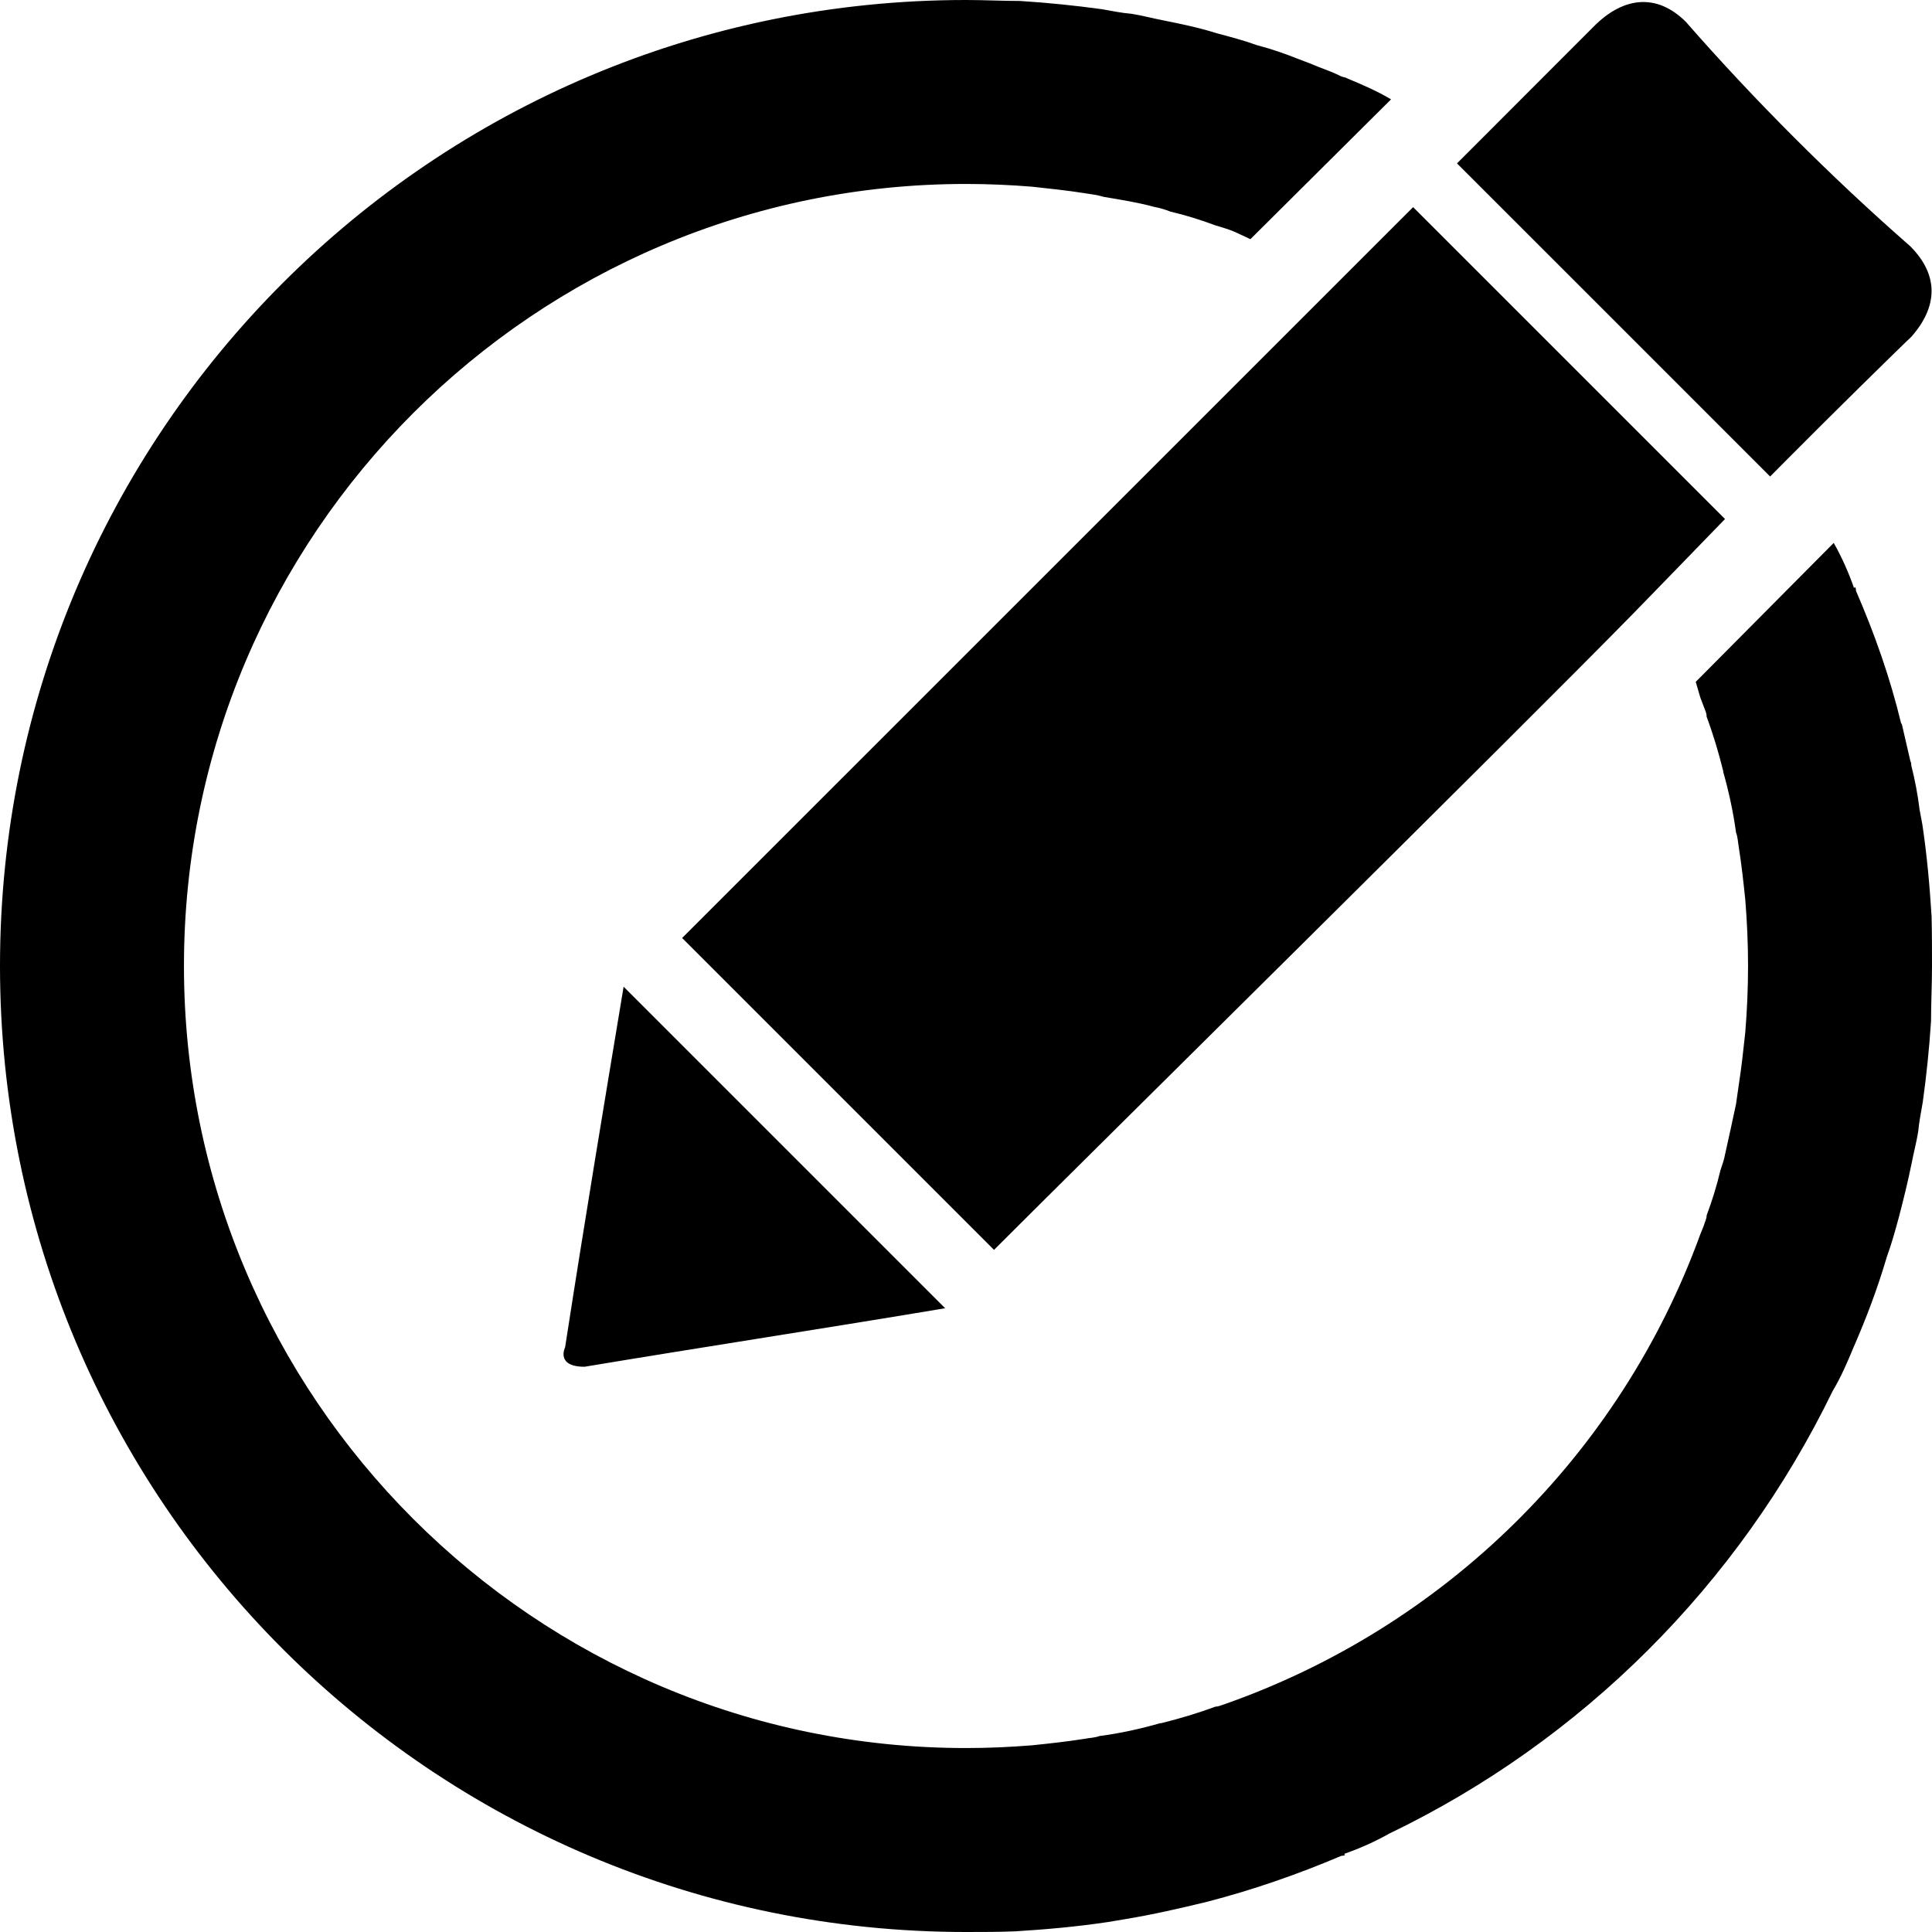
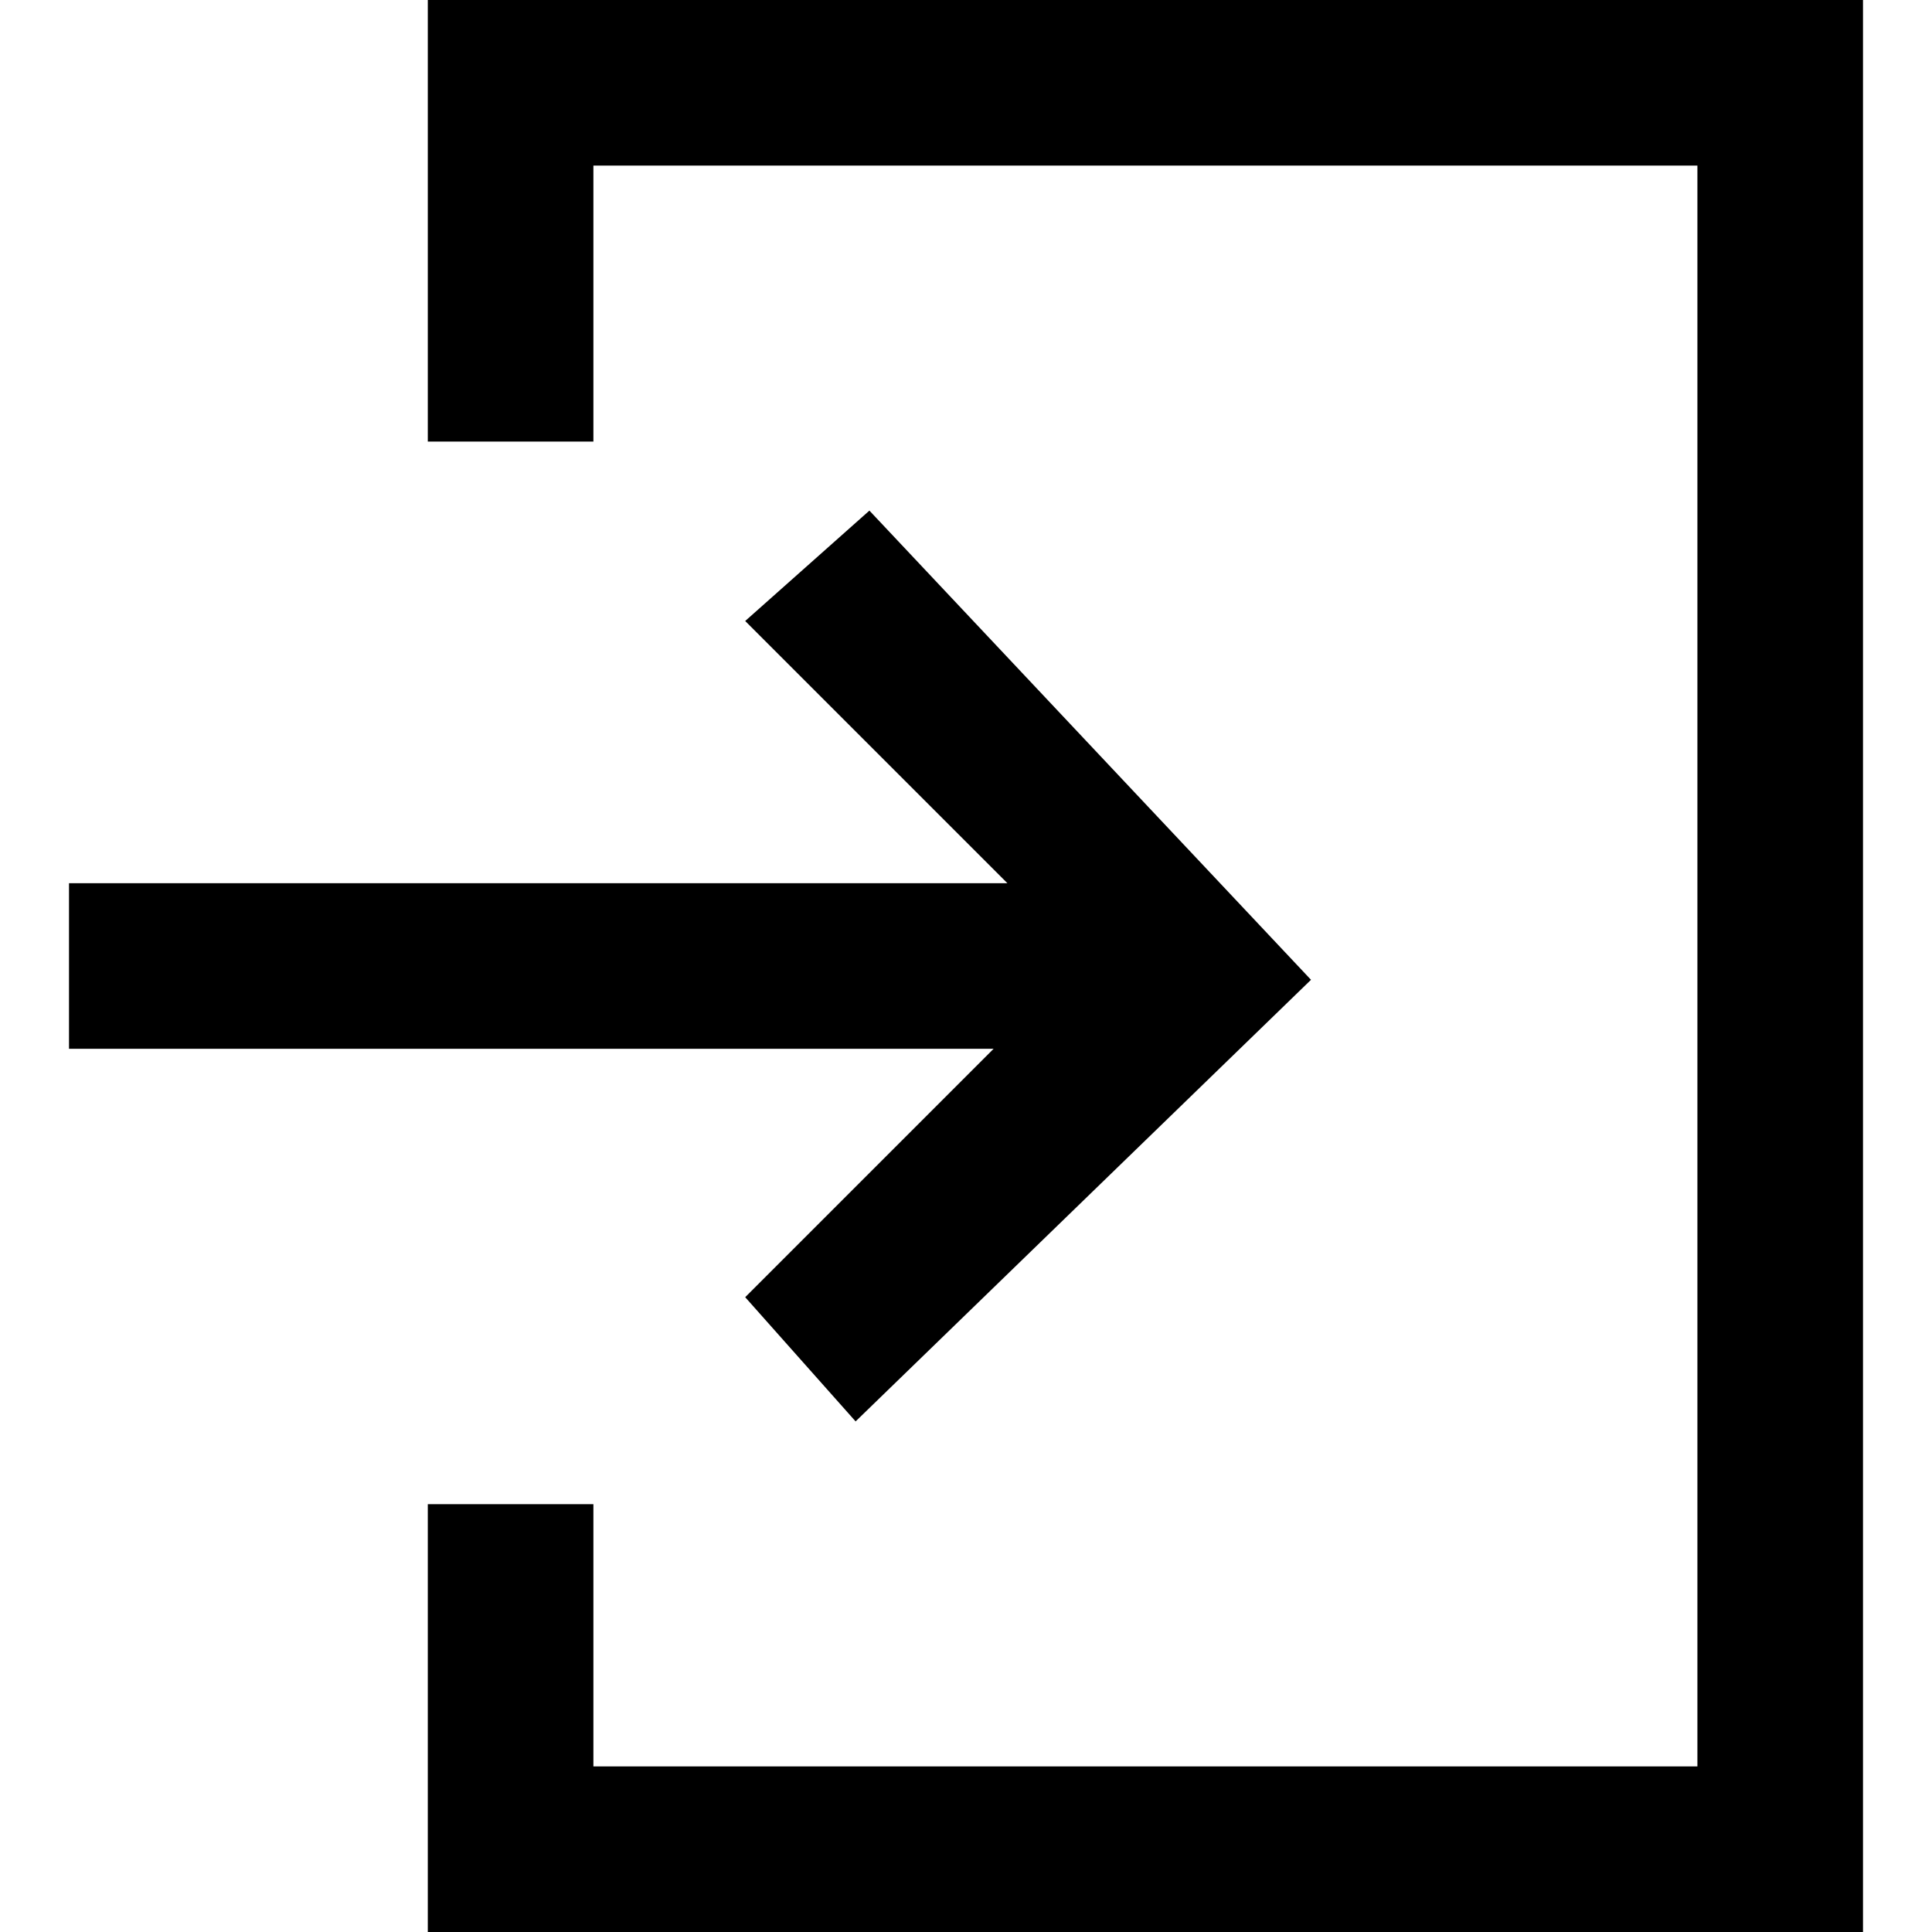
<svg xmlns="http://www.w3.org/2000/svg" version="1.1" id="sign-up" x="0px" y="0px" viewBox="0 0 14 14" style="enable-background:new 0 0 14 14;" xml:space="preserve">
-   <path d="M14,7c0,0.133-0.007,0.267-0.007,0.4c-0.013,0.2-0.033,0.393-0.06,0.587  c-0.013,0.073-0.027,0.147-0.033,0.213c-0.013,0.08-0.033,0.153-0.047,0.227  c-0.027,0.133-0.06,0.267-0.093,0.393c-0.027,0.1-0.053,0.193-0.087,0.287  c-0.067,0.227-0.147,0.44-0.24,0.653c-0.047,0.113-0.093,0.22-0.153,0.32  c-0.68,1.4-1.813,2.533-3.213,3.207c-0.107,0.06-0.213,0.107-0.327,0.147  l0.007,0.007c-0.007,0.007-0.02,0.007-0.027,0.007  c-0.313,0.133-0.64,0.247-0.973,0.333c-0.193,0.047-0.393,0.093-0.6,0.127  c-0.04,0.007-0.08,0.013-0.12,0.02c-0.22,0.033-0.44,0.053-0.667,0.067  C7.24,14,7.12,14,7,14c-3.867,0-7-3.133-7-7c0-3.867,3.133-7,7-7  c0.133,0,0.267,0.007,0.393,0.007C7.593,0.02,7.793,0.04,7.987,0.067  c0.073,0.013,0.14,0.027,0.213,0.033c0.08,0.013,0.153,0.033,0.227,0.047  c0.133,0.027,0.26,0.053,0.387,0.093c0.1,0.027,0.2,0.053,0.293,0.087  C9.207,0.353,9.307,0.387,9.407,0.427C9.46,0.447,9.513,0.467,9.56,0.487  c0.053,0.02,0.107,0.04,0.16,0.067c0.02,0.007,0.033,0.007,0.04,0.013  c0.113,0.047,0.22,0.093,0.32,0.153L9.061,1.733L8.947,1.68  C8.9,1.66,8.853,1.647,8.807,1.633c-0.107-0.04-0.213-0.073-0.327-0.1  C8.447,1.52,8.407,1.507,8.367,1.5C8.247,1.467,8.12,1.447,8,1.427  C7.953,1.413,7.907,1.407,7.86,1.4C7.733,1.38,7.607,1.367,7.48,1.353  C7.32,1.34,7.16,1.333,7,1.333C3.873,1.333,1.333,3.873,1.333,7  c0,3.127,2.54,5.667,5.667,5.667c0.16,0,0.32-0.007,0.48-0.02  c0.127-0.013,0.253-0.027,0.38-0.047c0.033-0.007,0.073-0.007,0.107-0.02  c0.153-0.02,0.3-0.053,0.44-0.093c0.007,0,0.007,0,0.007,0  c0.133-0.033,0.267-0.073,0.393-0.12c0.02,0,0.033-0.007,0.053-0.013  c1.607-0.56,2.88-1.813,3.46-3.407l0.027-0.067  c0.007-0.027,0.02-0.047,0.02-0.073c0.04-0.107,0.073-0.213,0.1-0.327  C12.48,8.44,12.493,8.407,12.5,8.367C12.527,8.247,12.553,8.127,12.58,8  c0.007-0.047,0.013-0.093,0.02-0.14c0.02-0.127,0.033-0.253,0.047-0.38  C12.66,7.32,12.667,7.16,12.667,7c0-0.16-0.007-0.32-0.02-0.48  c-0.013-0.127-0.027-0.253-0.047-0.38c-0.007-0.04-0.007-0.073-0.02-0.107  c-0.02-0.147-0.053-0.3-0.093-0.44V5.587  c-0.033-0.133-0.073-0.267-0.12-0.393c0-0.02-0.007-0.04-0.013-0.053  l-0.033-0.087l-0.033-0.113l1-1.007c0.06,0.107,0.107,0.213,0.147,0.327  l0.007-0.007c0.007,0.007,0.007,0.02,0.007,0.027  c0.133,0.307,0.247,0.627,0.327,0.96c0,0,0.007,0.007,0.007,0.013  c0.02,0.087,0.04,0.173,0.06,0.26c0.007,0.013,0.007,0.027,0.007,0.033  c0.027,0.107,0.047,0.213,0.06,0.32c0.007,0.033,0.013,0.073,0.02,0.107  c0.033,0.22,0.053,0.44,0.067,0.667C14,6.76,14,6.88,14,7z M12.827,3.453  c0,0,0.13-0.131,0.13-0.131c0.258-0.261,0.85-0.843,0.892-0.88  c0.193-0.218,0.204-0.447-0.008-0.659c-0.565-0.494-1.13-1.059-1.624-1.624  c-0.212-0.212-0.455-0.181-0.666,0.031c-0.006,0.006-0.993,0.994-0.993,0.994  C11.334,1.96,12.051,2.676,12.827,3.453z M4.943,6.797l0,0  c0.706,0.706,1.483,1.483,2.26,2.26c0.711-0.711,3.801-3.762,4.635-4.614  c0,0,0.57-0.586,0.662-0.682c-0.706-0.706-1.483-1.483-2.26-2.26  C10.24,1.501,6.615,5.125,4.943,6.797z M4.095,9.763c0,0-0.071,0.141,0.141,0.141  c0.847-0.141,1.766-0.282,2.613-0.424C6.073,8.704,5.296,7.927,4.519,7.15  C4.378,7.998,4.237,8.845,4.095,9.763z" />
+   <path d="M7.2,7.6l-6.7,0l0-1.2l6.8,0L5.4,4.5l0.9-0.8l3.2,3.4l-3.3,3.2L5.4,9.4L7.2,7.6z M3.1,0v3.2h1.2v-2h8v11.6h-8v-1.9H3.1V14  h10.4V0H3.1z" />
</svg>
